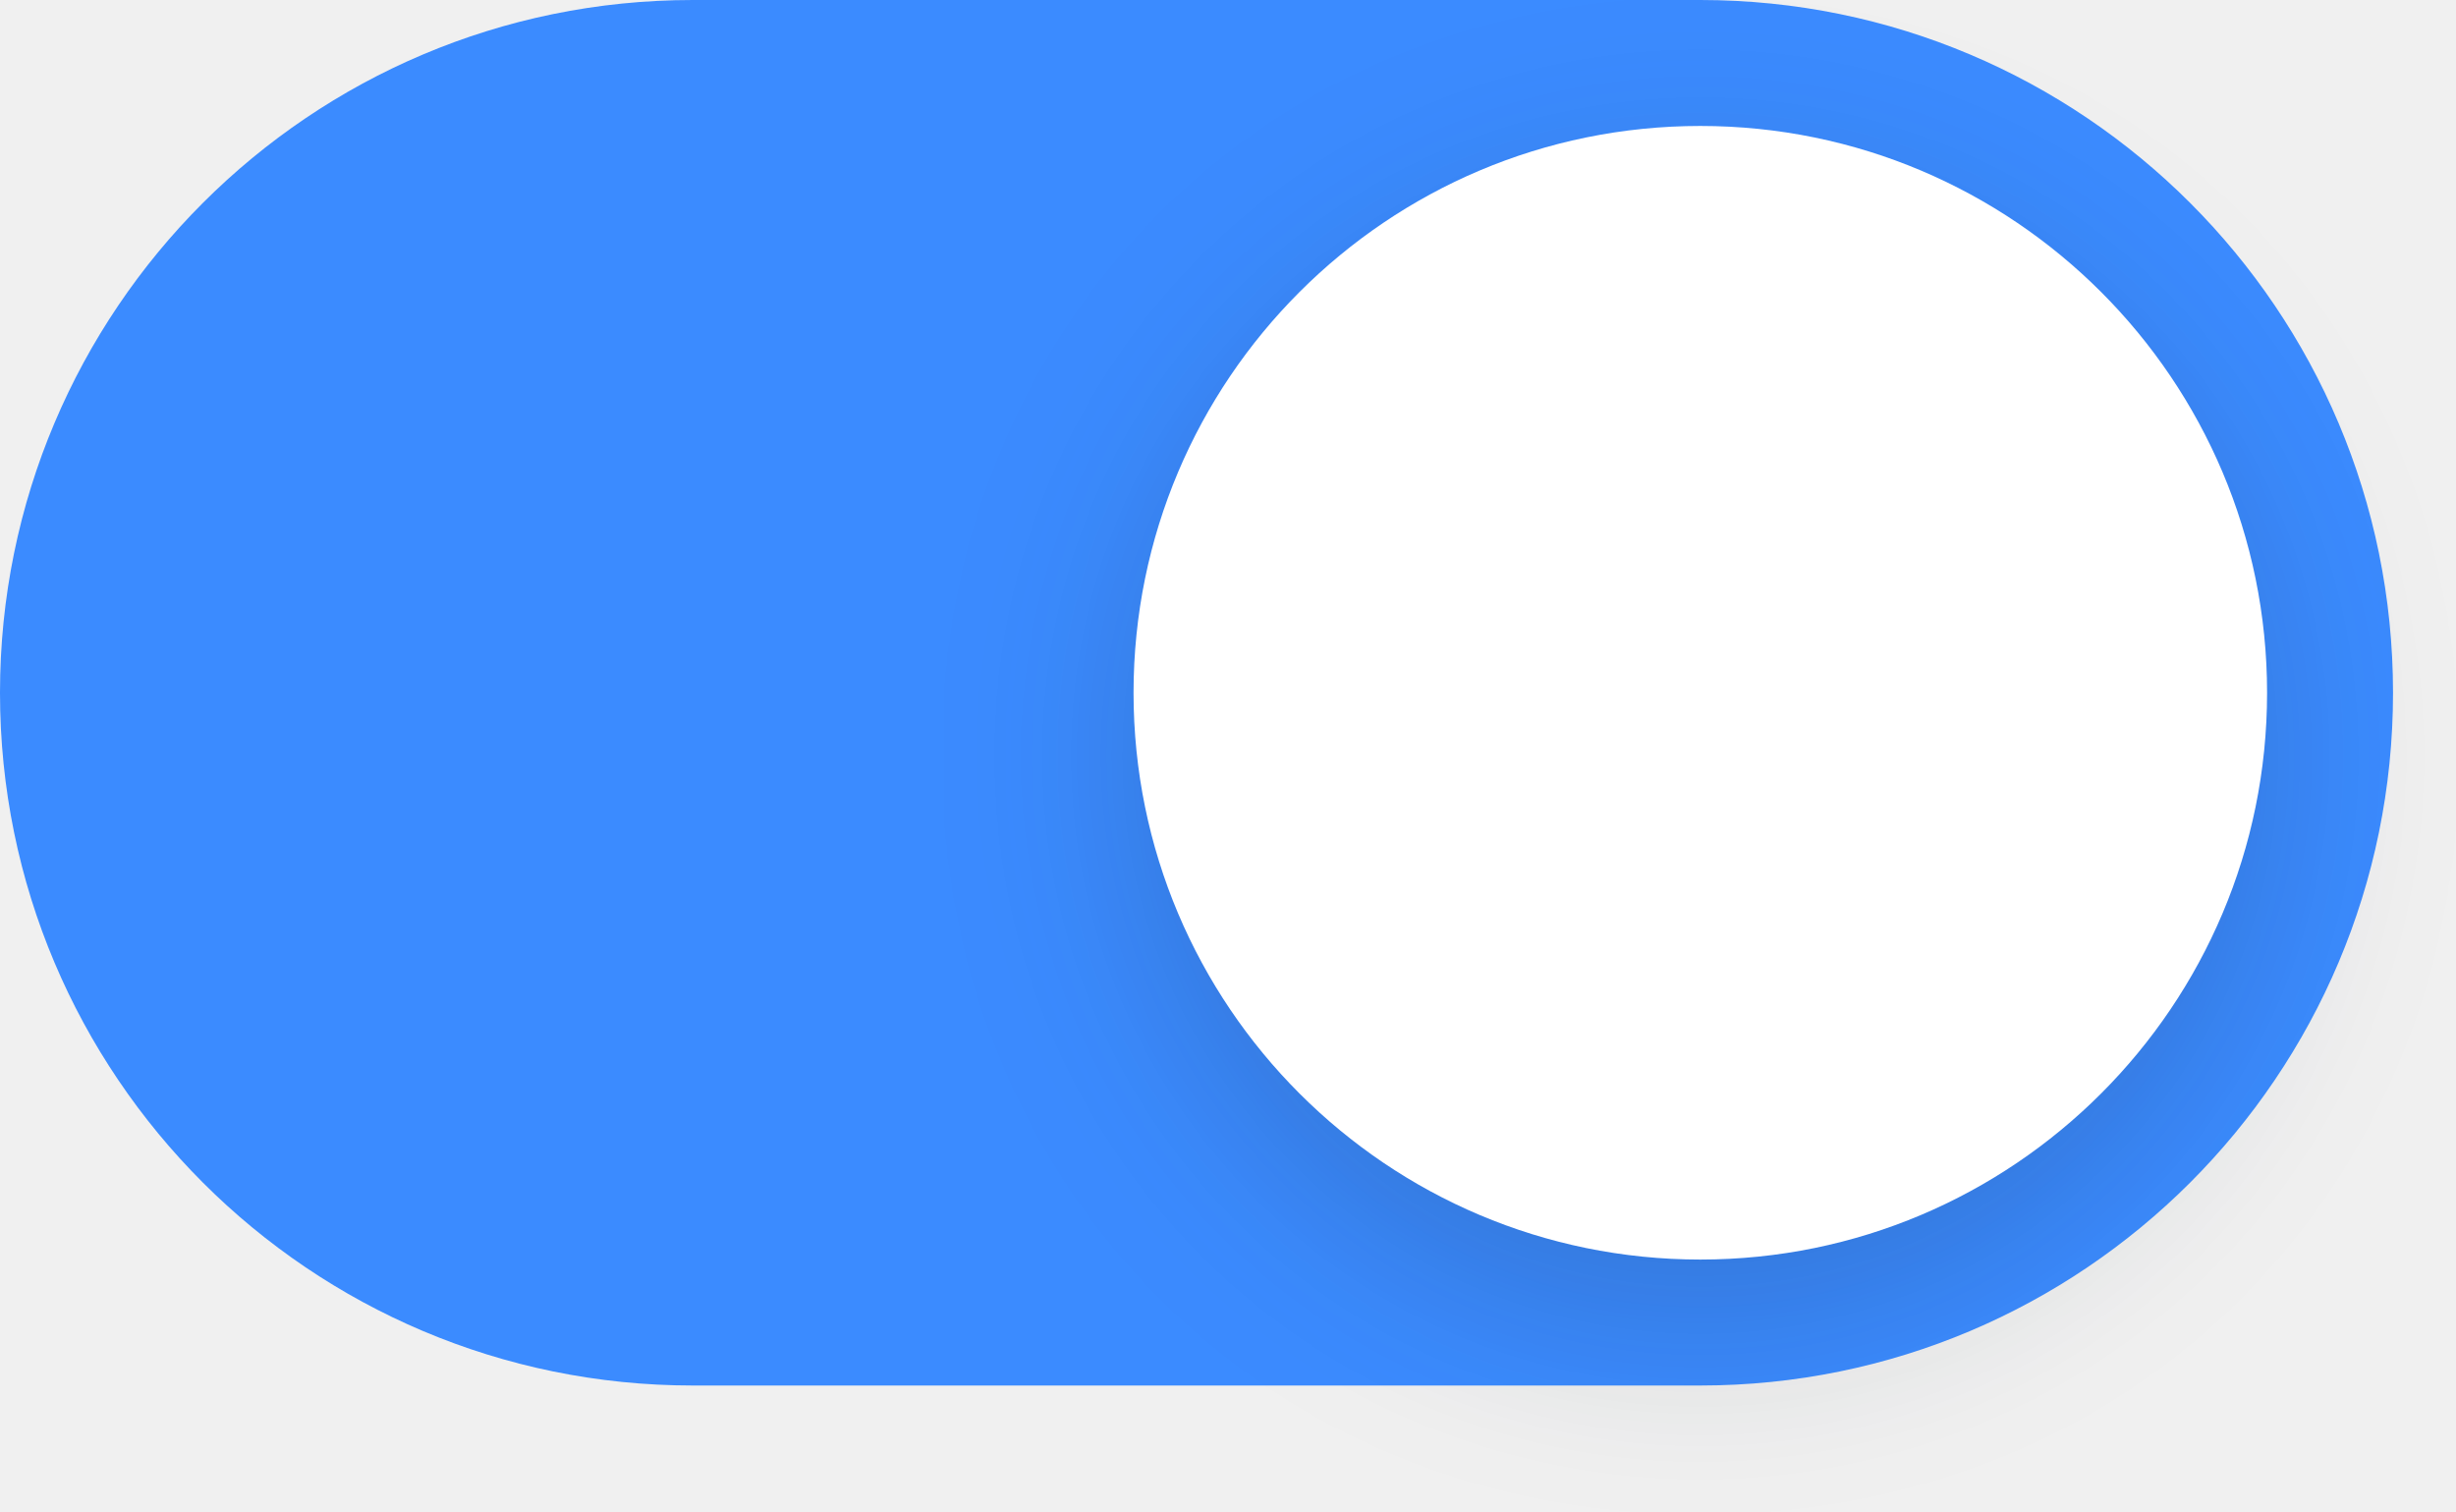
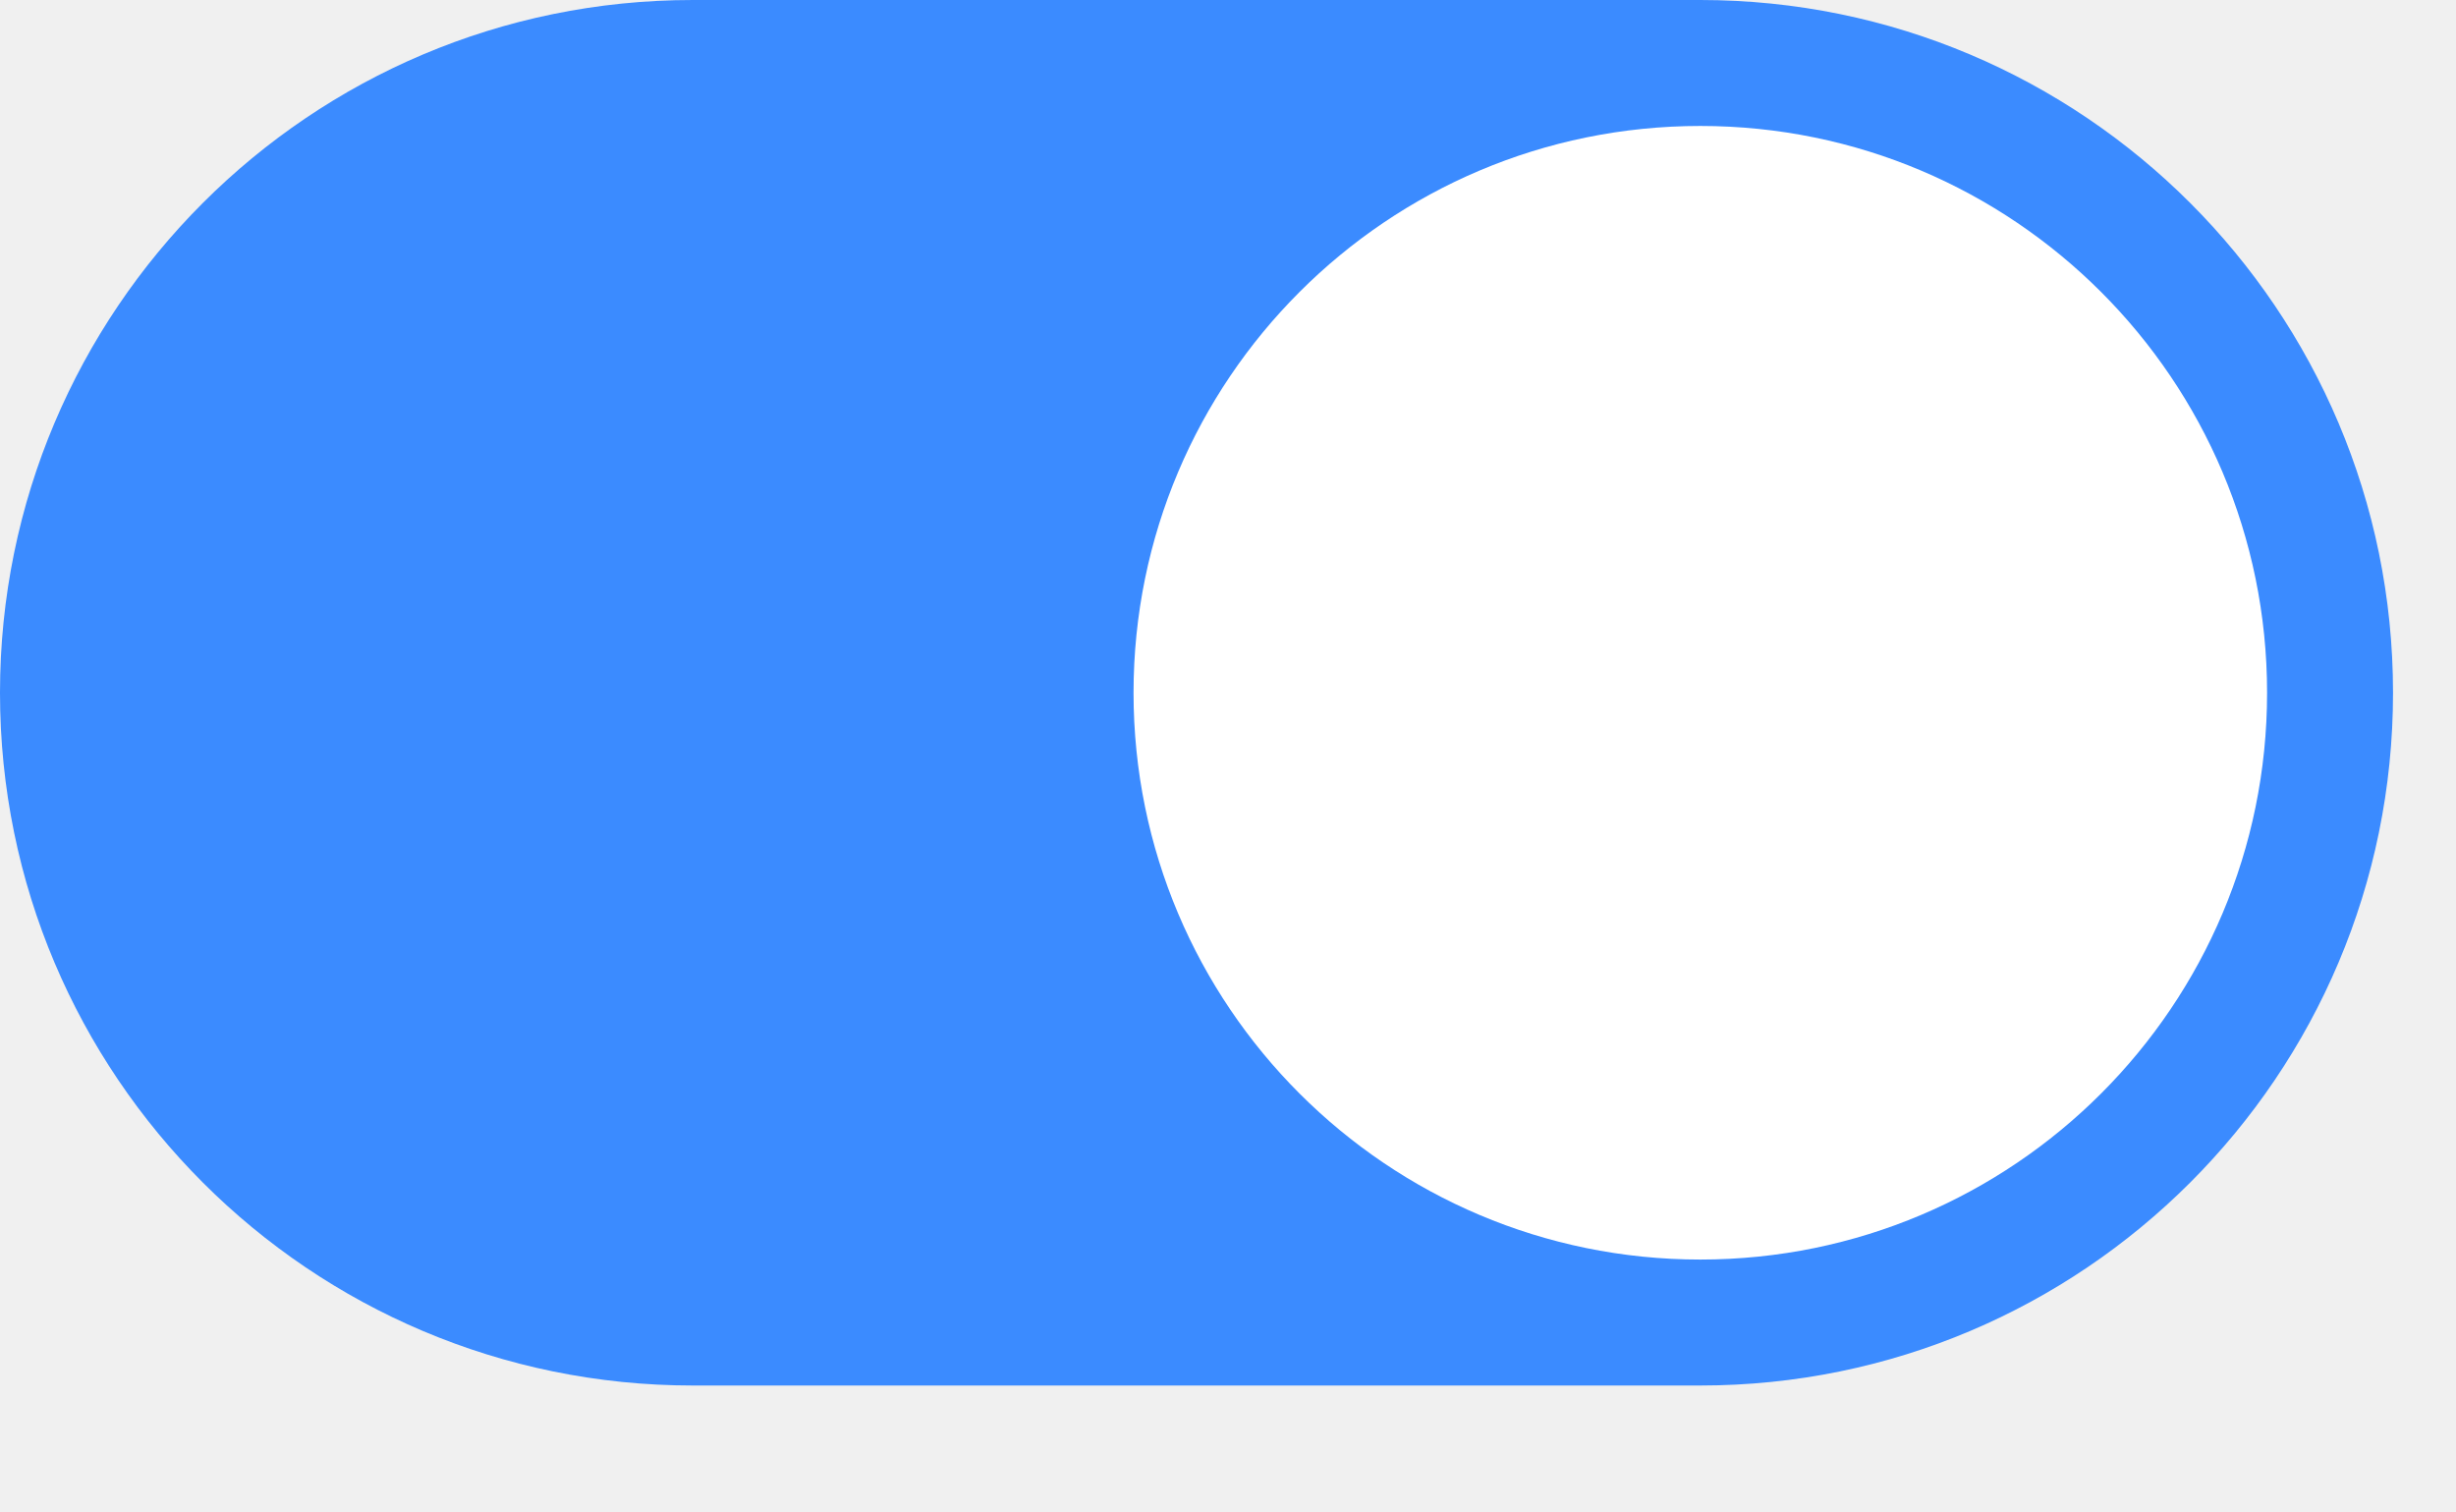
- <svg xmlns="http://www.w3.org/2000/svg" preserveAspectRatio="none" overflow="visible" style="display: block;" width="39" height="24" viewBox="0 0 39 24" fill="none">
-   <g id="Toggle Switch">
-     <rect width="38" height="22" rx="11" fill="#3B8BFF" />
-     <g id="Thumb" filter="url(#filter0_d_0_12)">
-       <circle cx="27" cy="11" r="9" fill="white" />
-     </g>
+ <svg xmlns="http://www.w3.org/2000/svg" preserveAspectRatio="none" width="39" height="24" viewBox="0 0 39 24" fill="none">
+   <rect width="38" height="22" rx="11" fill="#3B8BFF" />
+   <g>
+     <circle cx="27" cy="11" r="9" fill="white" />
  </g>
-   <defs>
-     <filter id="filter0_d_0_12" x="15" y="0" width="24" height="24" filterUnits="userSpaceOnUse" color-interpolation-filters="sRGB">
-       <feFlood flood-opacity="0" result="BackgroundImageFix" />
-       <feColorMatrix in="SourceAlpha" type="matrix" values="0 0 0 0 0 0 0 0 0 0 0 0 0 0 0 0 0 0 127 0" result="hardAlpha" />
-       <feOffset dy="1" />
-       <feGaussianBlur stdDeviation="1.5" />
-       <feColorMatrix type="matrix" values="0 0 0 0 0.06 0 0 0 0 0.09 0 0 0 0 0.16 0 0 0 0.18 0" />
-       <feBlend mode="normal" in2="BackgroundImageFix" result="effect1_dropShadow_0_12" />
-       <feBlend mode="normal" in="SourceGraphic" in2="effect1_dropShadow_0_12" result="shape" />
-     </filter>
-   </defs>
</svg>
